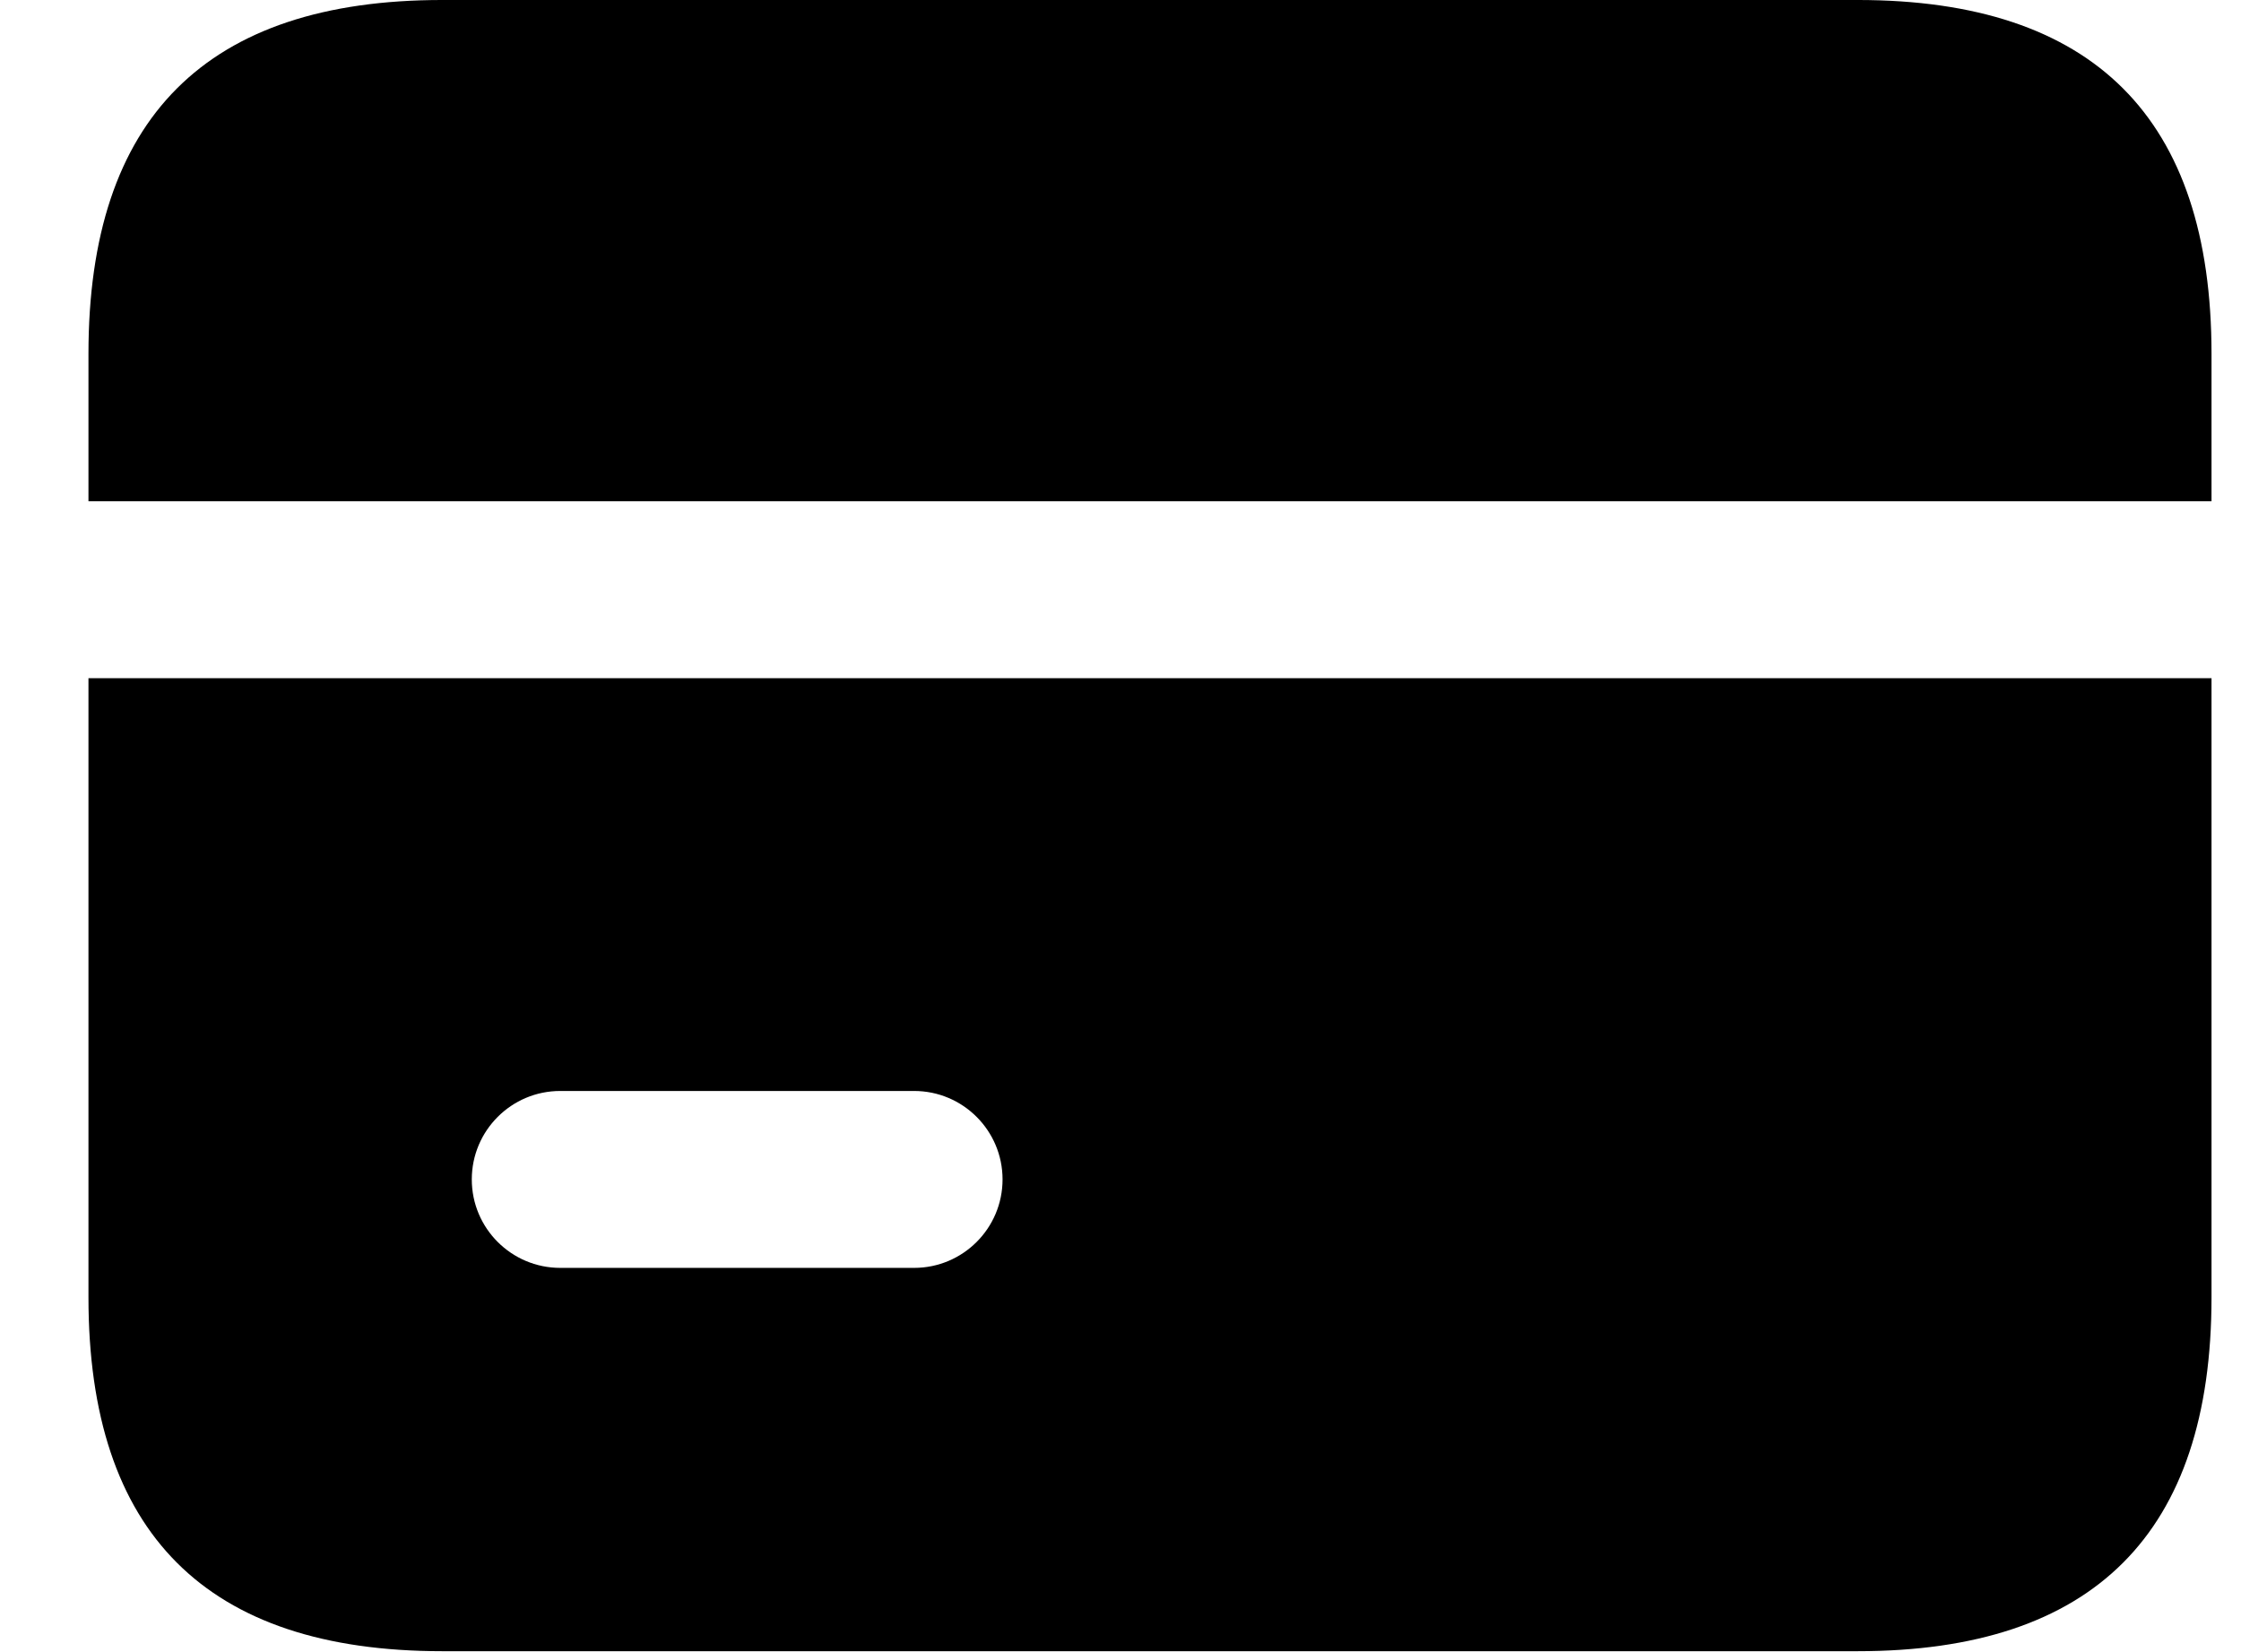
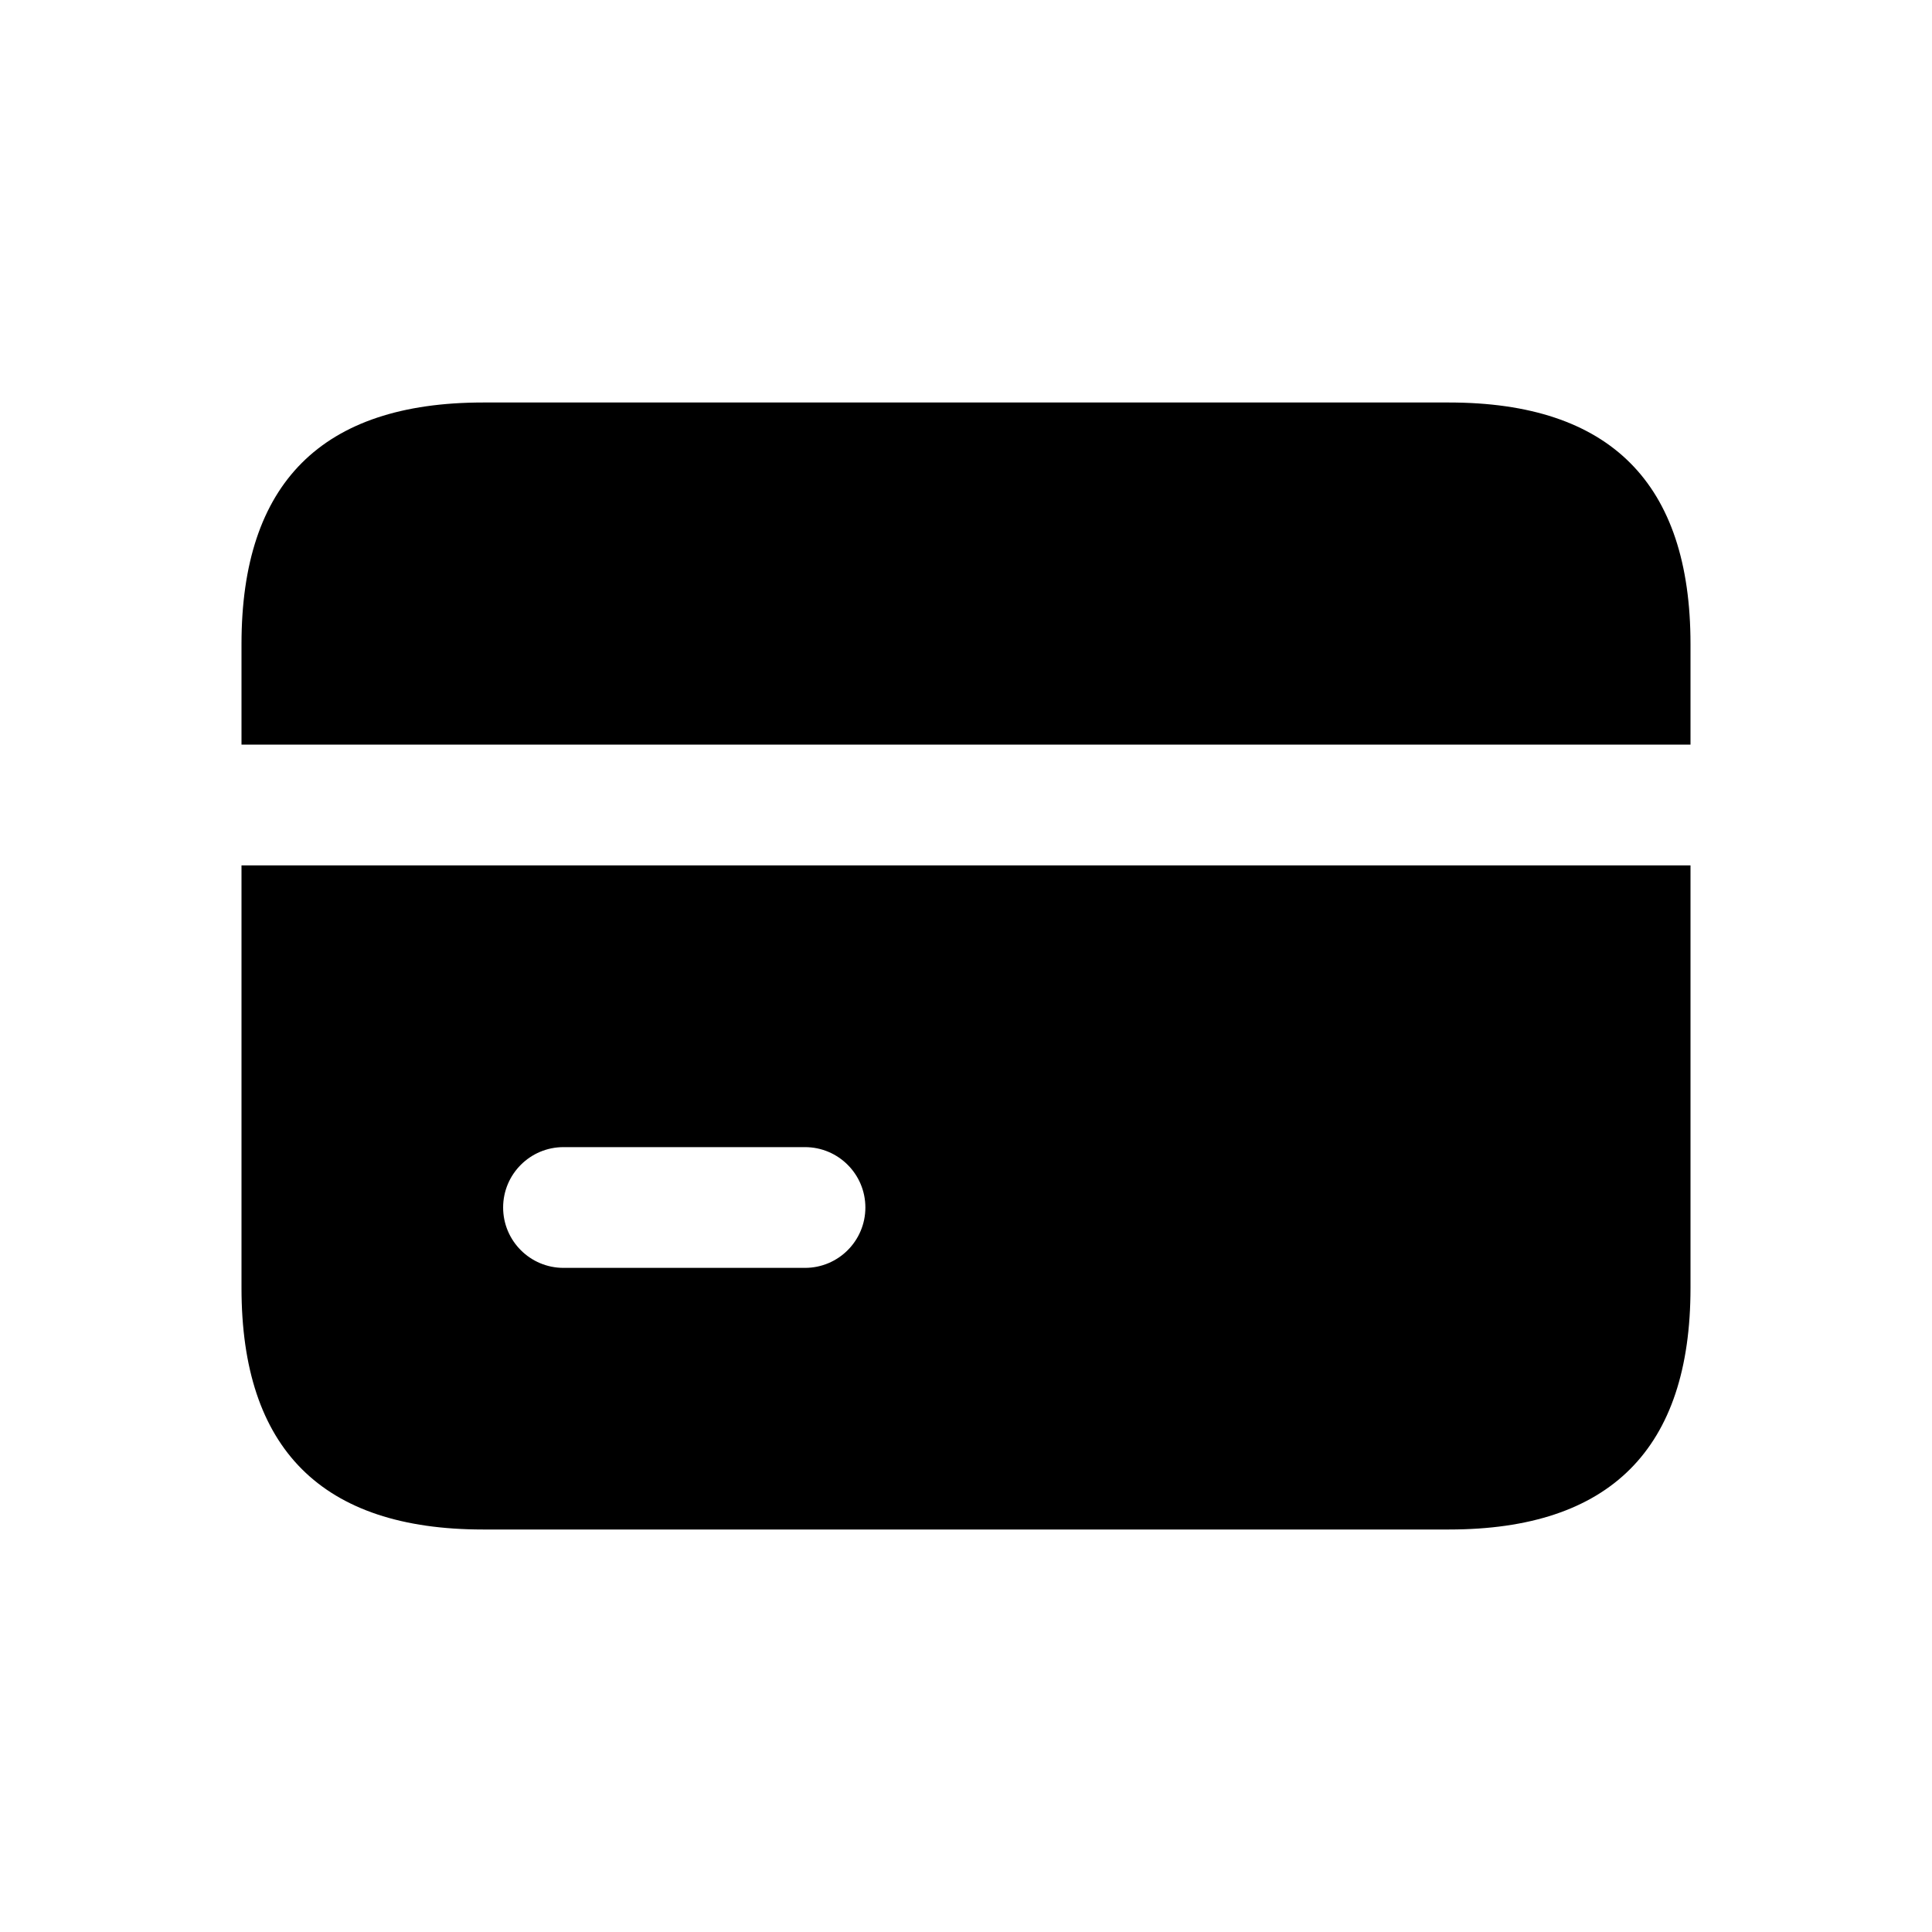
- <svg xmlns="http://www.w3.org/2000/svg" width="19" height="14" viewBox="0 0 19 14" fill="none">
-   <path d="M18.75 3V4.25H0.75V3C0.75 1 1.75 -6.10352e-05 3.75 -6.10352e-05H15.75C17.75 -6.10352e-05 18.75 1 18.75 3ZM18.75 5.75V11C18.75 13 17.75 14 15.75 14H3.75C1.75 14 0.75 13 0.75 11V5.75H18.75ZM8.5 10C8.5 9.586 8.164 9.25 7.75 9.25H4.75C4.336 9.25 4 9.586 4 10C4 10.414 4.336 10.75 4.75 10.75H7.75C8.164 10.75 8.5 10.414 8.5 10Z" fill="currentColor" />
+ <svg xmlns="http://www.w3.org/2000/svg" width="24" height="24" viewBox="0 0 24 24" fill="none">
+   <path d="M21 8V9.25H3V8C3 6 4 5 6 5H18C20 5 21 6 21 8ZM21 10.75V16C21 18 20 19 18 19H6C4 19 3 18 3 16V10.75H21ZM10.75 15C10.75 14.586 10.414 14.25 10 14.25H7C6.586 14.25 6.25 14.586 6.25 15C6.25 15.414 6.586 15.75 7 15.75H10C10.414 15.75 10.75 15.414 10.75 15Z" fill="currentColor" />
</svg>
